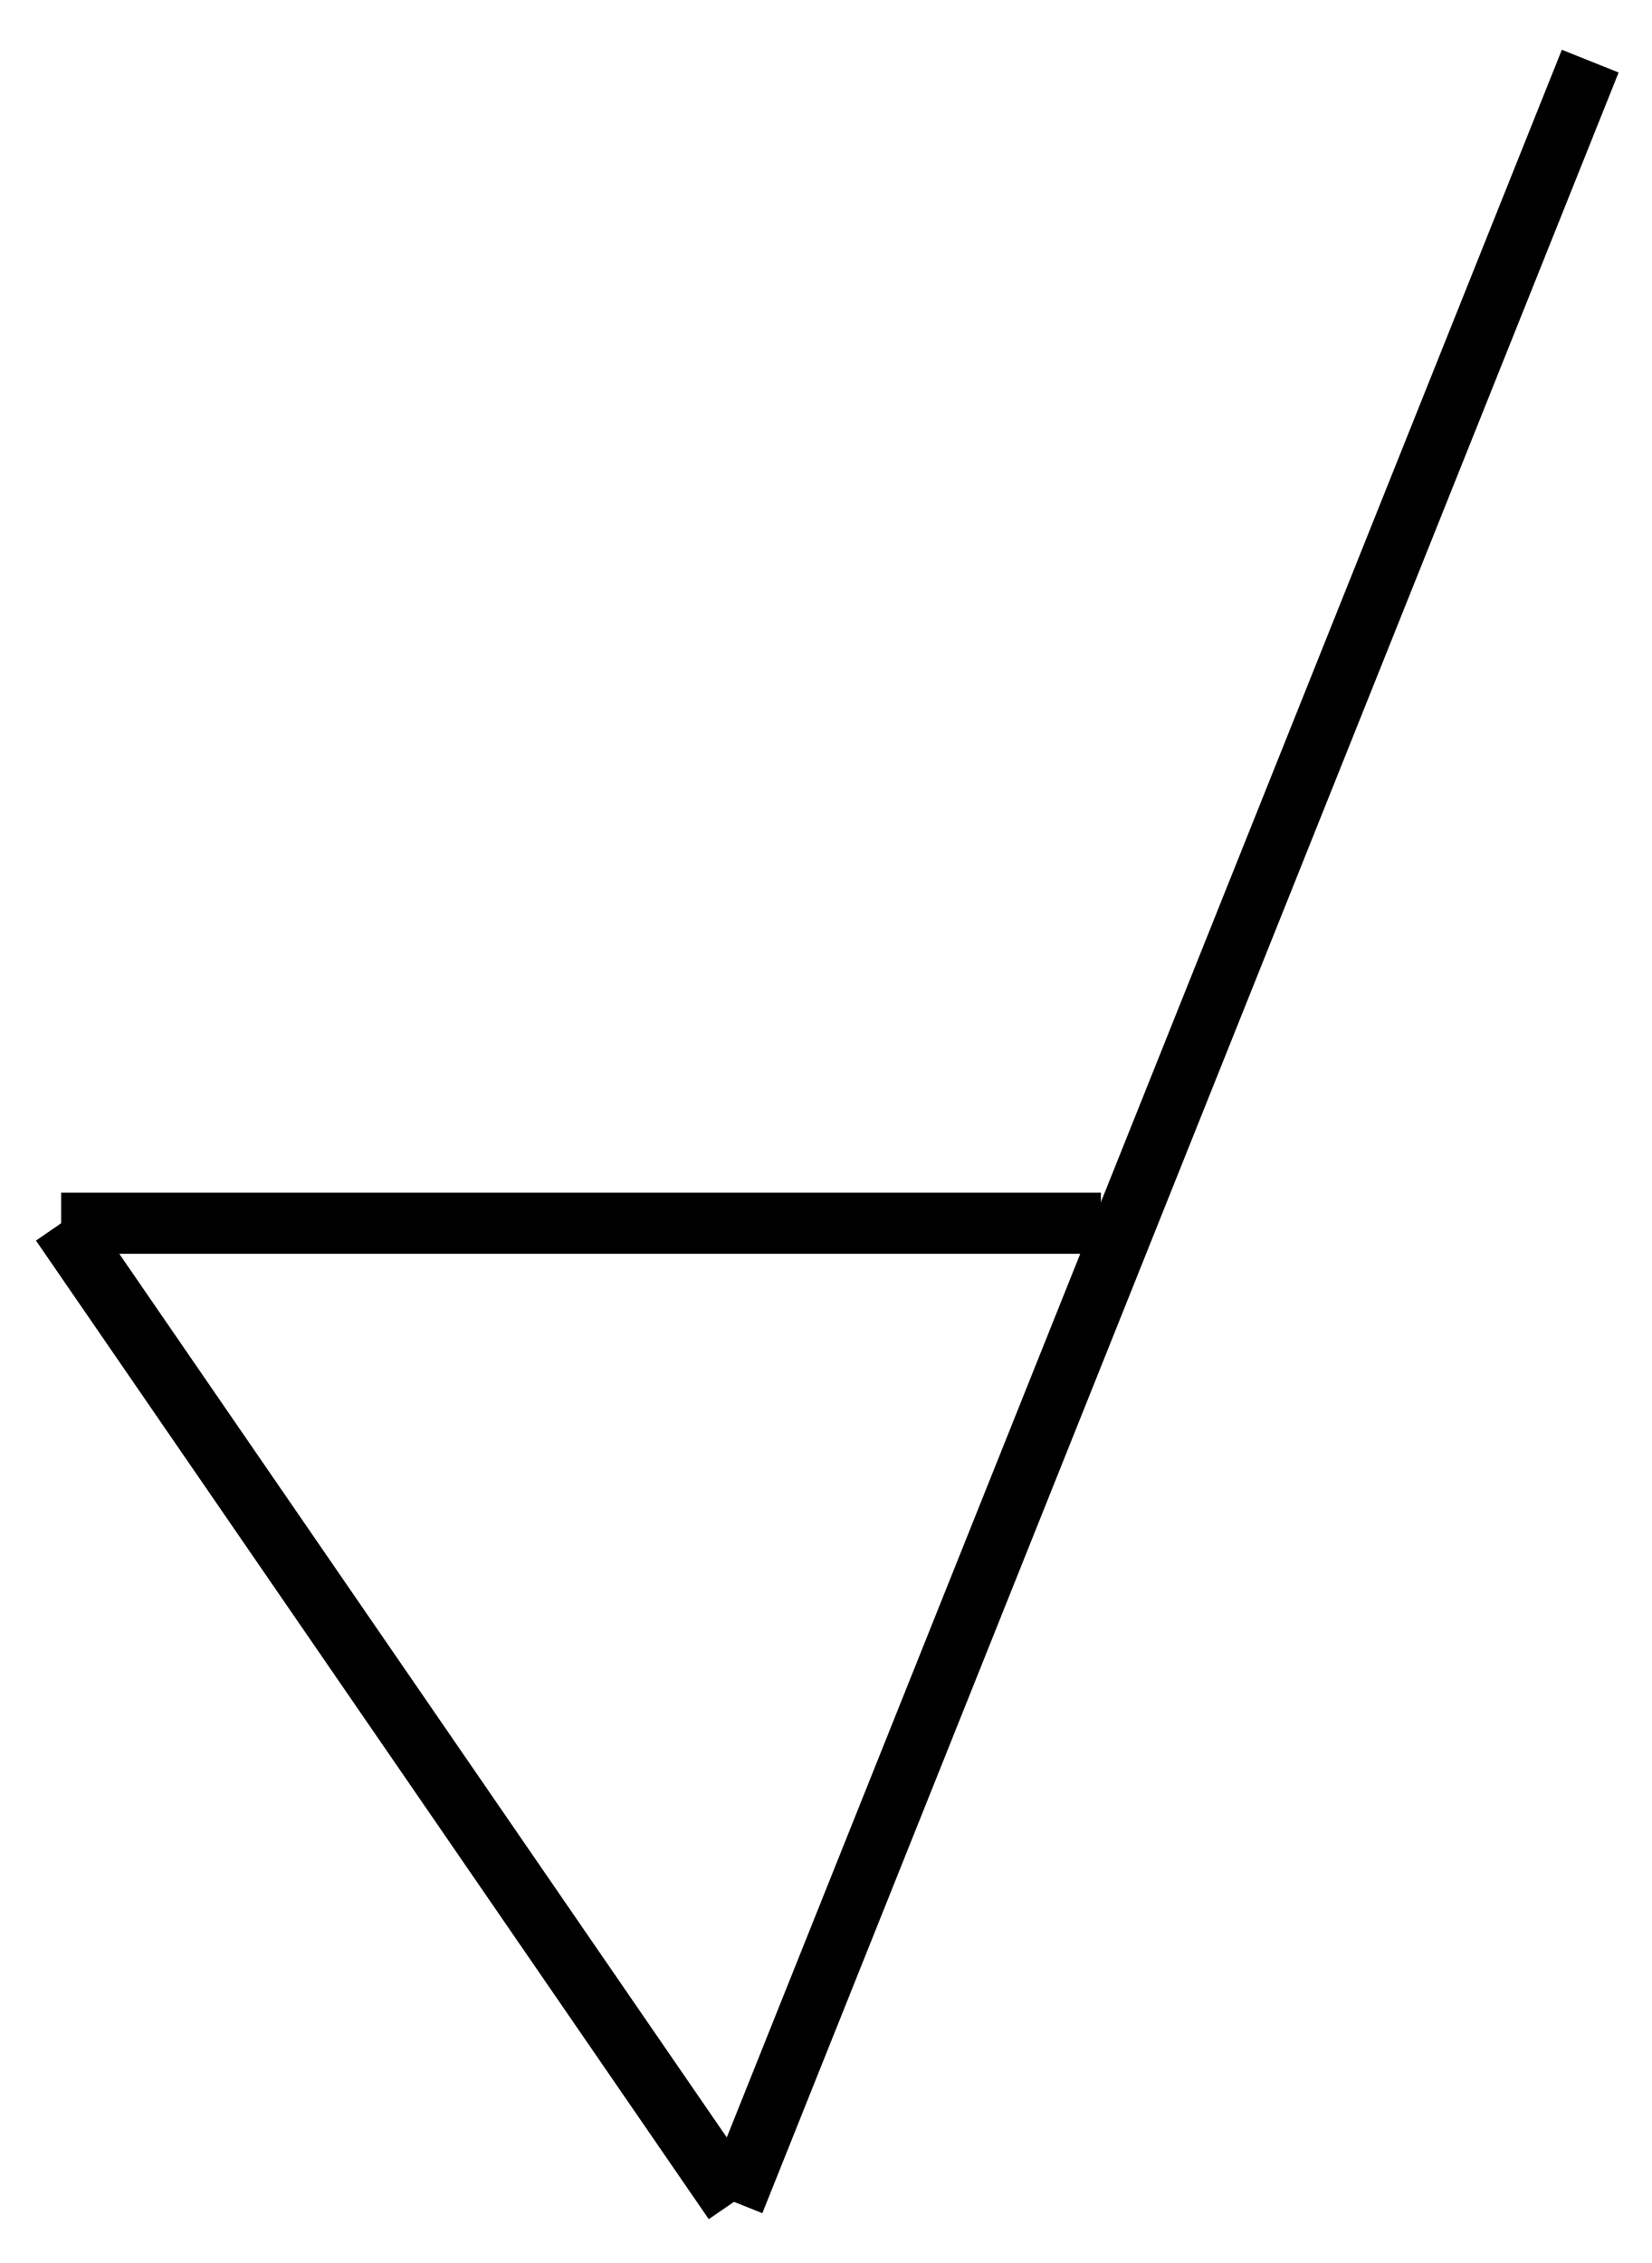
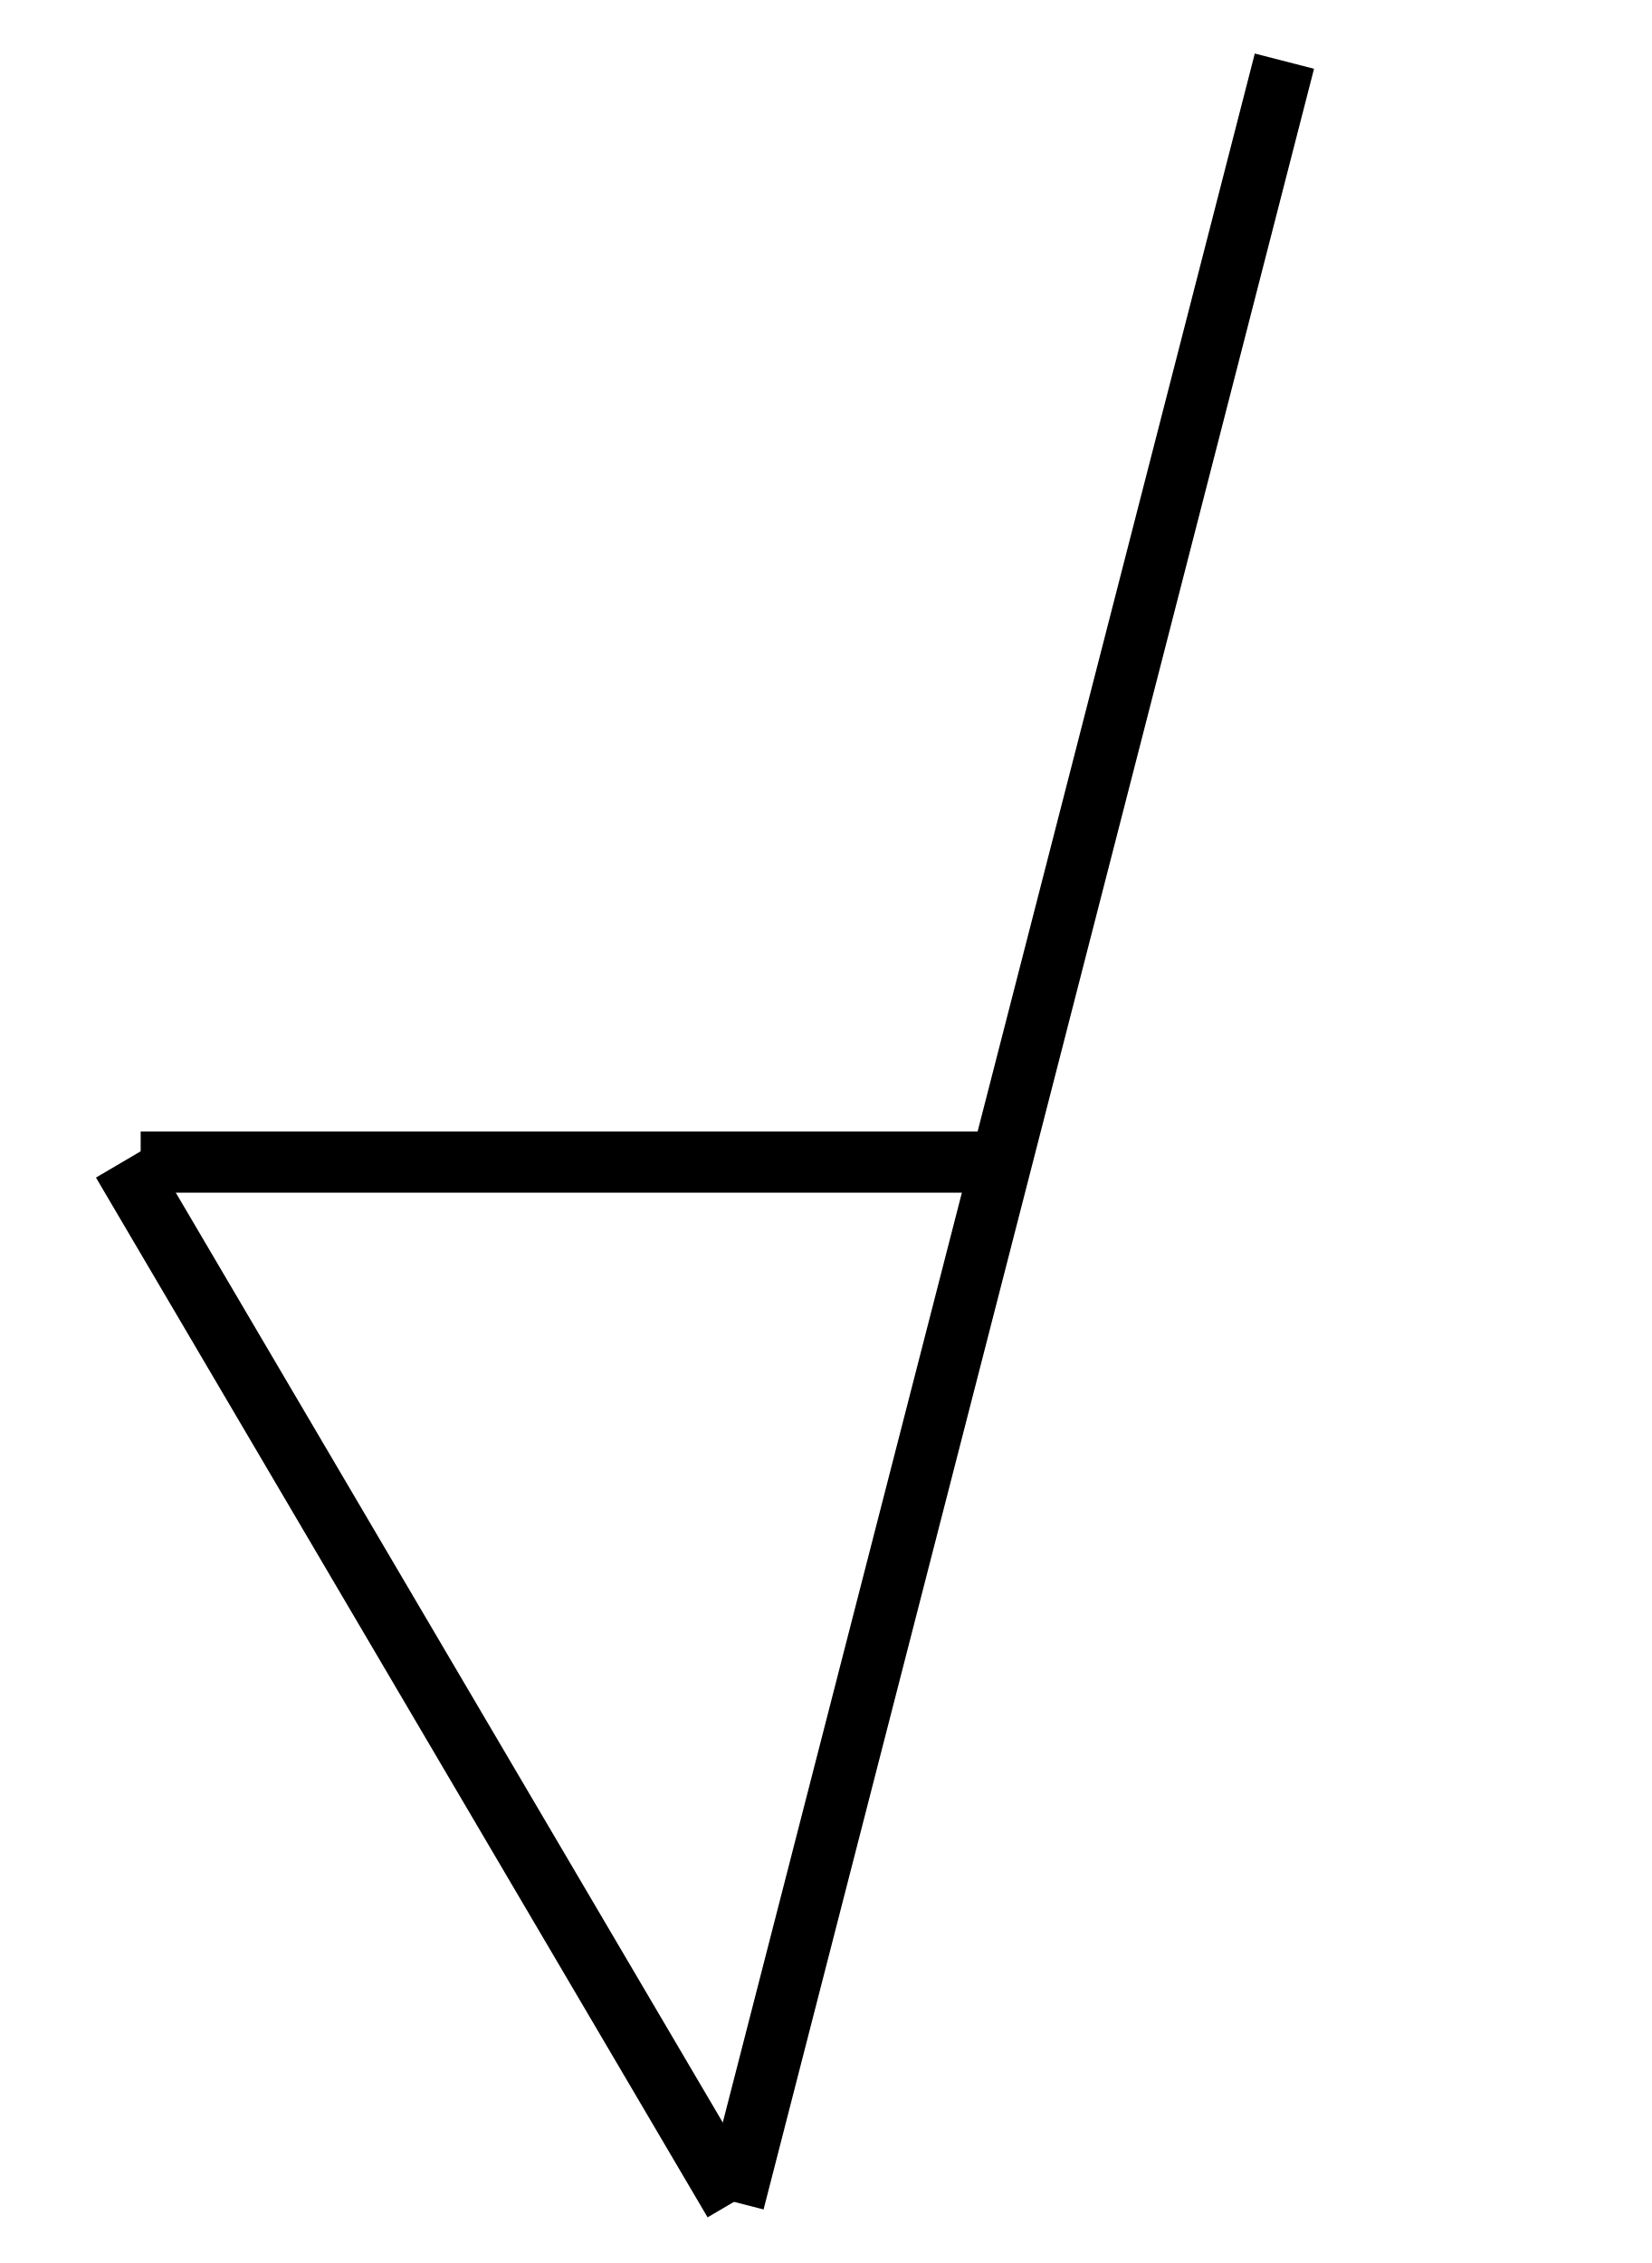
<svg xmlns="http://www.w3.org/2000/svg" version="1.1" width="27px" height="37px" viewBox="0 0 27 37" content="&lt;mxfile host=&quot;Electron&quot; modified=&quot;2024-02-06T07:05:37.224Z&quot; agent=&quot;Mozilla/5.0 (Windows NT 10.0; Win64; x64) AppleWebKit/537.36 (KHTML, like Gecko) draw.io/21.5.1 Chrome/112.0.561.204 Electron/24.6.0 Safari/537.36&quot; etag=&quot;1LQ9veS5KkCN0eoByIPG&quot; version=&quot;21.5.1&quot; type=&quot;device&quot;&gt;&#10;  &lt;diagram name=&quot;Страница 1&quot; id=&quot;-L8JcDZjNFfGycrKBTJC&quot;&gt;&#10;    &lt;mxGraphModel dx=&quot;320&quot; dy=&quot;154&quot; grid=&quot;0&quot; gridSize=&quot;10&quot; guides=&quot;1&quot; tooltips=&quot;1&quot; connect=&quot;1&quot; arrows=&quot;1&quot; fold=&quot;1&quot; page=&quot;1&quot; pageScale=&quot;1&quot; pageWidth=&quot;827&quot; pageHeight=&quot;1169&quot; math=&quot;0&quot; shadow=&quot;0&quot;&gt;&#10;      &lt;root&gt;&#10;        &lt;mxCell id=&quot;0&quot; /&gt;&#10;        &lt;mxCell id=&quot;1&quot; parent=&quot;0&quot; /&gt;&#10;        &lt;mxCell id=&quot;24uEspsWAmBhDjKIqyrG-3&quot; value=&quot;&quot; style=&quot;endArrow=none;html=1;rounded=0;entryX=1;entryY=1;entryDx=0;entryDy=0;&quot; parent=&quot;1&quot; target=&quot;KwcBvFnIUq_cNhDl6oCU-1&quot; edge=&quot;1&quot;&gt;&#10;          &lt;mxGeometry width=&quot;50&quot; height=&quot;50&quot; relative=&quot;1&quot; as=&quot;geometry&quot;&gt;&#10;            &lt;mxPoint x=&quot;420&quot; y=&quot;290&quot; as=&quot;sourcePoint&quot; /&gt;&#10;            &lt;mxPoint x=&quot;530&quot; y=&quot;270&quot; as=&quot;targetPoint&quot; /&gt;&#10;          &lt;/mxGeometry&gt;&#10;        &lt;/mxCell&gt;&#10;        &lt;mxCell id=&quot;24uEspsWAmBhDjKIqyrG-4&quot; value=&quot;&quot; style=&quot;ellipse;whiteSpace=wrap;html=1;aspect=fixed;&quot; parent=&quot;1&quot; vertex=&quot;1&quot;&gt;&#10;          &lt;mxGeometry x=&quot;380&quot; y=&quot;294&quot; width=&quot;26&quot; height=&quot;26&quot; as=&quot;geometry&quot; /&gt;&#10;        &lt;/mxCell&gt;&#10;        &lt;mxCell id=&quot;24uEspsWAmBhDjKIqyrG-5&quot; value=&quot;&quot; style=&quot;endArrow=none;html=1;rounded=0;&quot; parent=&quot;1&quot; edge=&quot;1&quot;&gt;&#10;          &lt;mxGeometry width=&quot;50&quot; height=&quot;50&quot; relative=&quot;1&quot; as=&quot;geometry&quot;&gt;&#10;            &lt;mxPoint x=&quot;390&quot; y=&quot;340&quot; as=&quot;sourcePoint&quot; /&gt;&#10;            &lt;mxPoint x=&quot;375&quot; y=&quot;300&quot; as=&quot;targetPoint&quot; /&gt;&#10;          &lt;/mxGeometry&gt;&#10;        &lt;/mxCell&gt;&#10;        &lt;mxCell id=&quot;KwcBvFnIUq_cNhDl6oCU-1&quot; value=&quot;&amp;lt;font style=&amp;quot;font-size: 14px;&amp;quot;&amp;gt;YY&amp;lt;/font&amp;gt;&quot; style=&quot;text;strokeColor=none;align=center;fillColor=none;html=1;verticalAlign=middle;whiteSpace=wrap;rounded=0;&quot; parent=&quot;1&quot; vertex=&quot;1&quot;&gt;&#10;          &lt;mxGeometry x=&quot;414&quot; y=&quot;261&quot; width=&quot;56&quot; height=&quot;29&quot; as=&quot;geometry&quot; /&gt;&#10;        &lt;/mxCell&gt;&#10;        &lt;mxCell id=&quot;KwcBvFnIUq_cNhDl6oCU-2&quot; value=&quot;&amp;lt;font style=&amp;quot;font-size: 14px;&amp;quot;&amp;gt;XX(1)&amp;lt;/font&amp;gt;&quot; style=&quot;text;strokeColor=none;align=center;fillColor=none;html=1;verticalAlign=middle;whiteSpace=wrap;rounded=0;&quot; parent=&quot;1&quot; vertex=&quot;1&quot;&gt;&#10;          &lt;mxGeometry x=&quot;414&quot; y=&quot;310&quot; width=&quot;60&quot; height=&quot;30&quot; as=&quot;geometry&quot; /&gt;&#10;        &lt;/mxCell&gt;&#10;        &lt;mxCell id=&quot;KwcBvFnIUq_cNhDl6oCU-8&quot; value=&quot;&amp;lt;font style=&amp;quot;font-size: 14px;&amp;quot;&amp;gt;Z&amp;lt;/font&amp;gt;&quot; style=&quot;text;strokeColor=none;align=center;fillColor=none;html=1;verticalAlign=middle;whiteSpace=wrap;rounded=0;&quot; parent=&quot;1&quot; vertex=&quot;1&quot;&gt;&#10;          &lt;mxGeometry x=&quot;399&quot; y=&quot;310&quot; width=&quot;30&quot; height=&quot;30&quot; as=&quot;geometry&quot; /&gt;&#10;        &lt;/mxCell&gt;&#10;        &lt;mxCell id=&quot;47NzaqUEc4aRuLURK691-2&quot; value=&quot;&quot; style=&quot;endArrow=none;html=1;rounded=0;&quot; edge=&quot;1&quot; parent=&quot;1&quot;&gt;&#10;          &lt;mxGeometry width=&quot;50&quot; height=&quot;50&quot; relative=&quot;1&quot; as=&quot;geometry&quot;&gt;&#10;            &lt;mxPoint x=&quot;390&quot; y=&quot;340&quot; as=&quot;sourcePoint&quot; /&gt;&#10;            &lt;mxPoint x=&quot;420&quot; y=&quot;290&quot; as=&quot;targetPoint&quot; /&gt;&#10;          &lt;/mxGeometry&gt;&#10;        &lt;/mxCell&gt;&#10;      &lt;/root&gt;&#10;    &lt;/mxGraphModel&gt;&#10;  &lt;/diagram&gt;&#10;&lt;/mxfile&gt;&#10;">
  <defs />
  <g>
-     <path d="M 12 36 L 1 20" fill="none" stroke="rgb(0, 0, 0)" stroke-miterlimit="10" pointer-events="stroke" />
-     <path d="M 12 36 L 26 1" fill="none" stroke="rgb(0, 0, 0)" stroke-miterlimit="10" pointer-events="stroke" />
-     <path d="M 1 20 L 18 20" fill="none" stroke="rgb(0, 0, 0)" stroke-miterlimit="10" pointer-events="stroke" />
+     <path d="M 12 36 L 2 19" fill="none" stroke="rgb(0, 0, 0)" stroke-miterlimit="10" pointer-events="stroke" />
+     <path d="M 12 36 L 21 1" fill="none" stroke="rgb(0, 0, 0)" stroke-miterlimit="10" pointer-events="stroke" />
+     <path d="M 2.3 19 L 16 19" fill="none" stroke="rgb(0, 0, 0)" stroke-miterlimit="10" pointer-events="stroke" />
  </g>
</svg>
